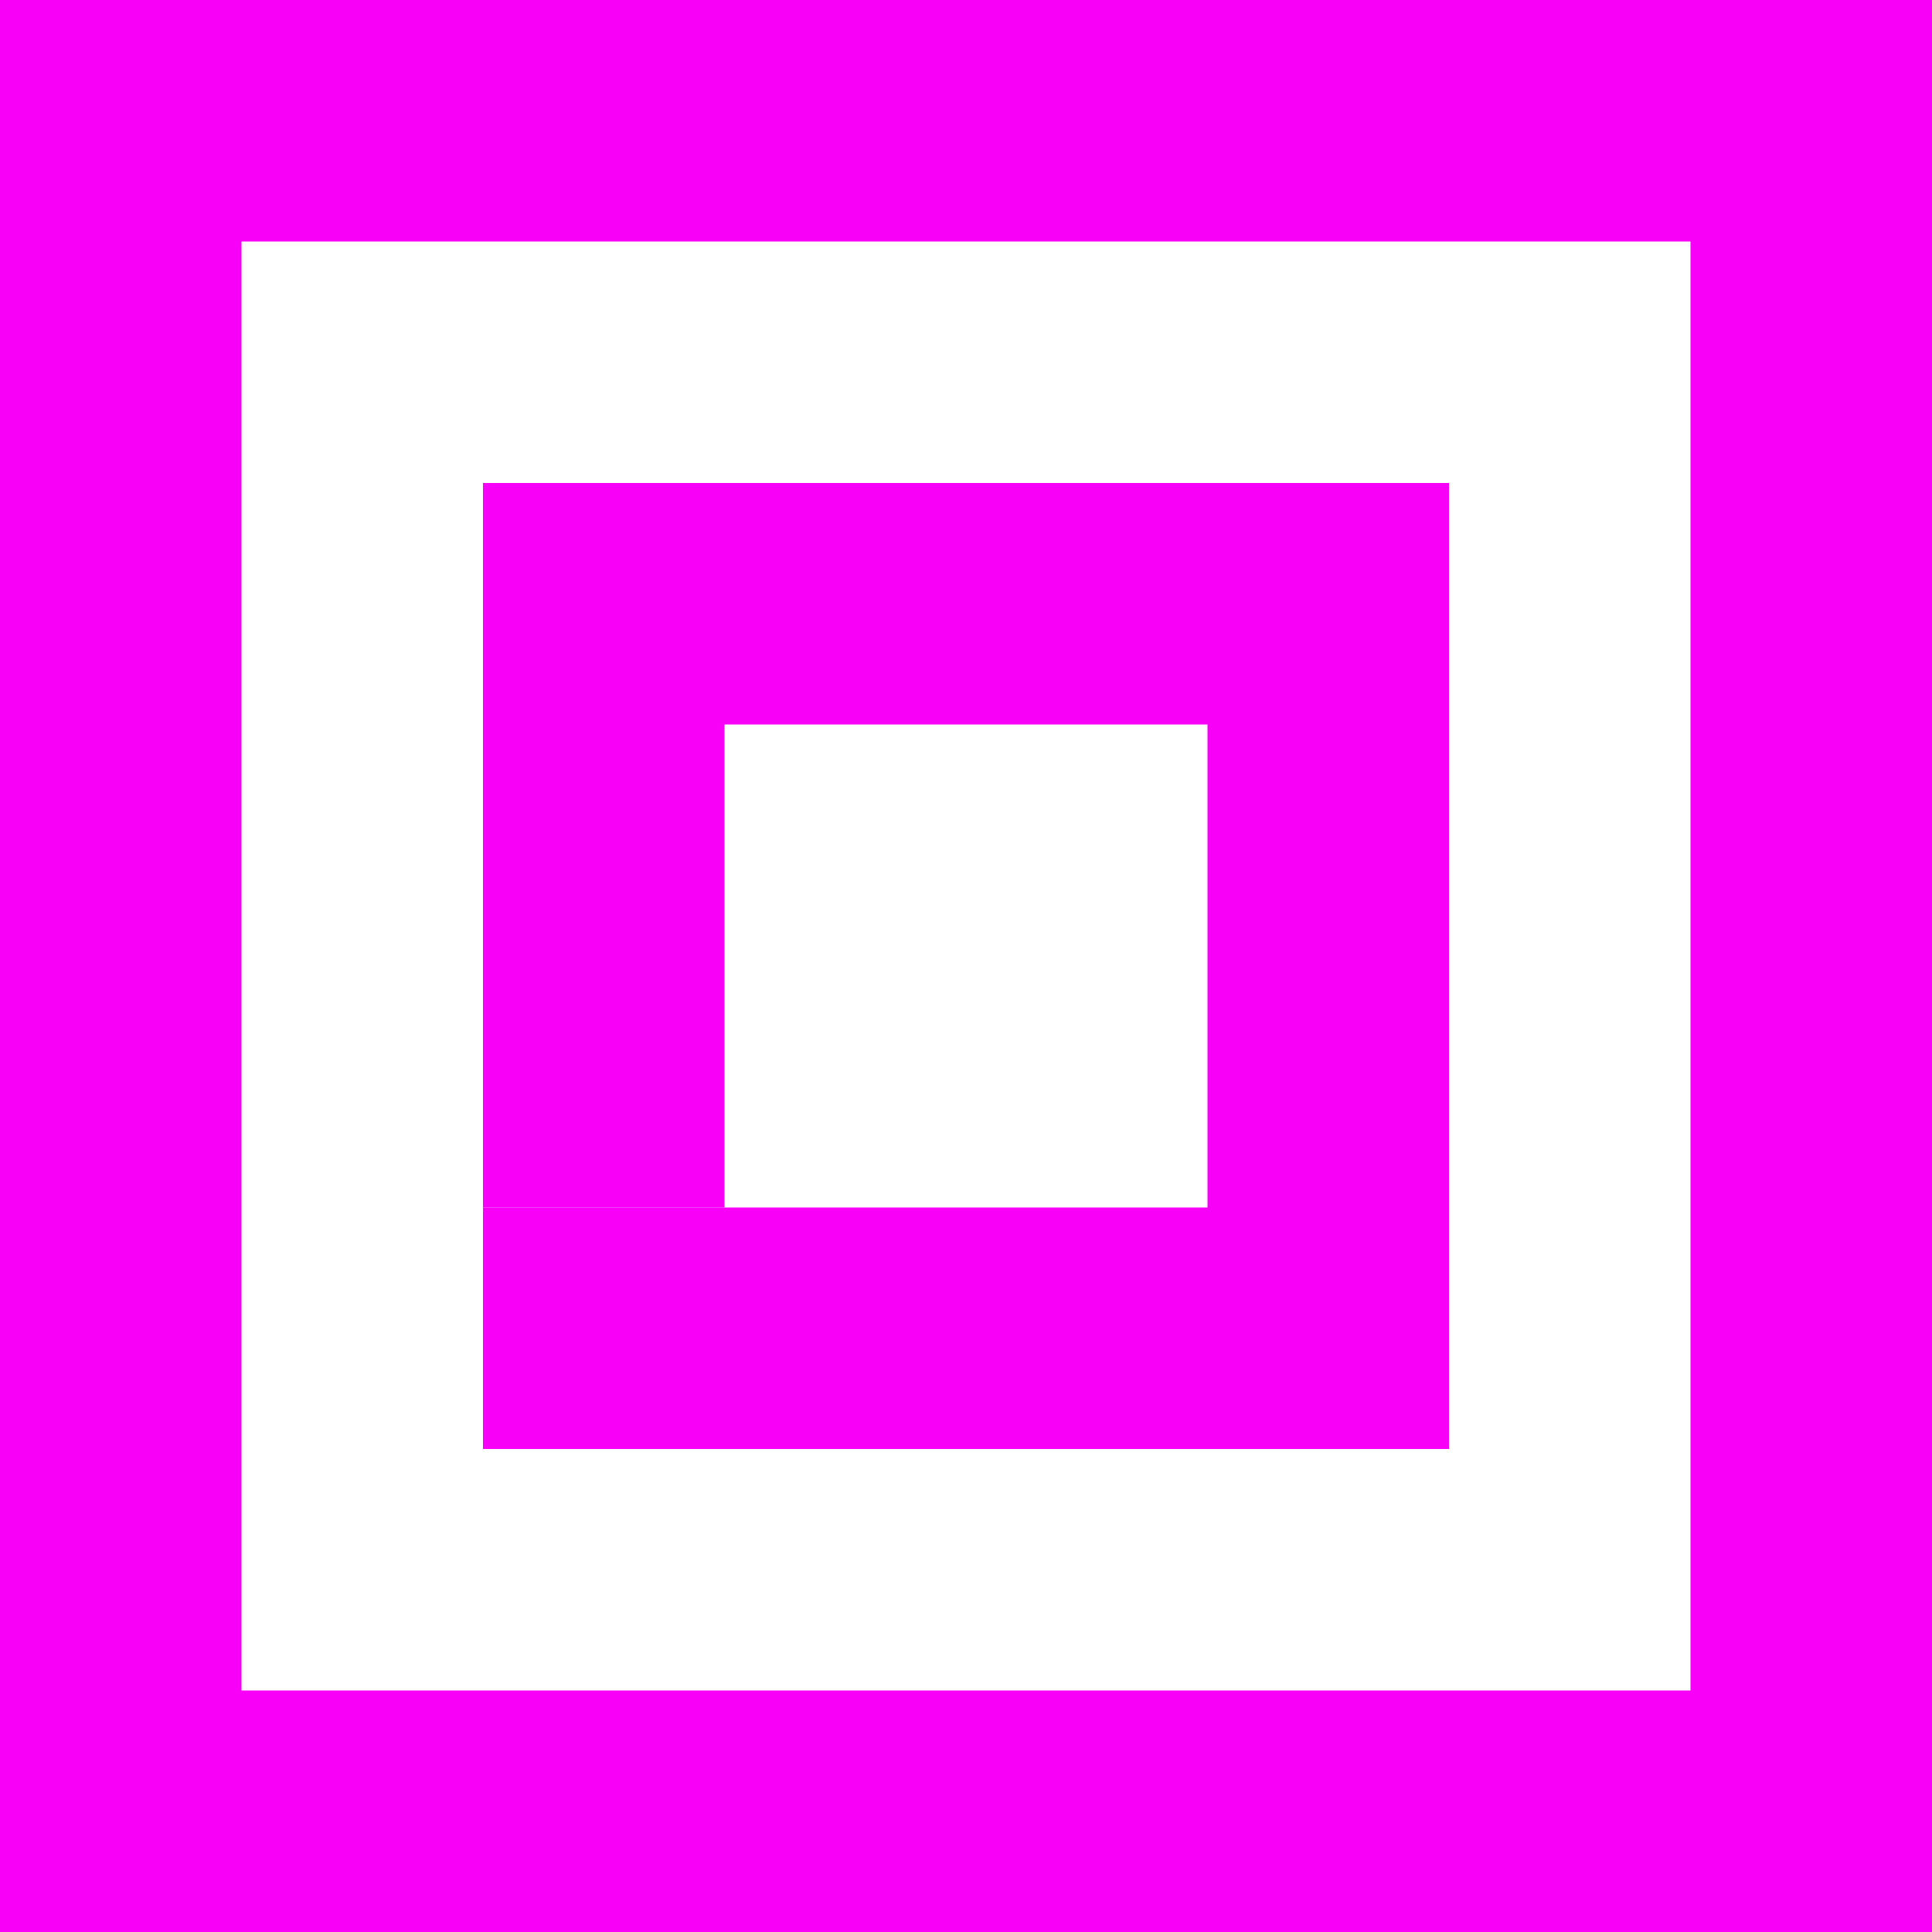
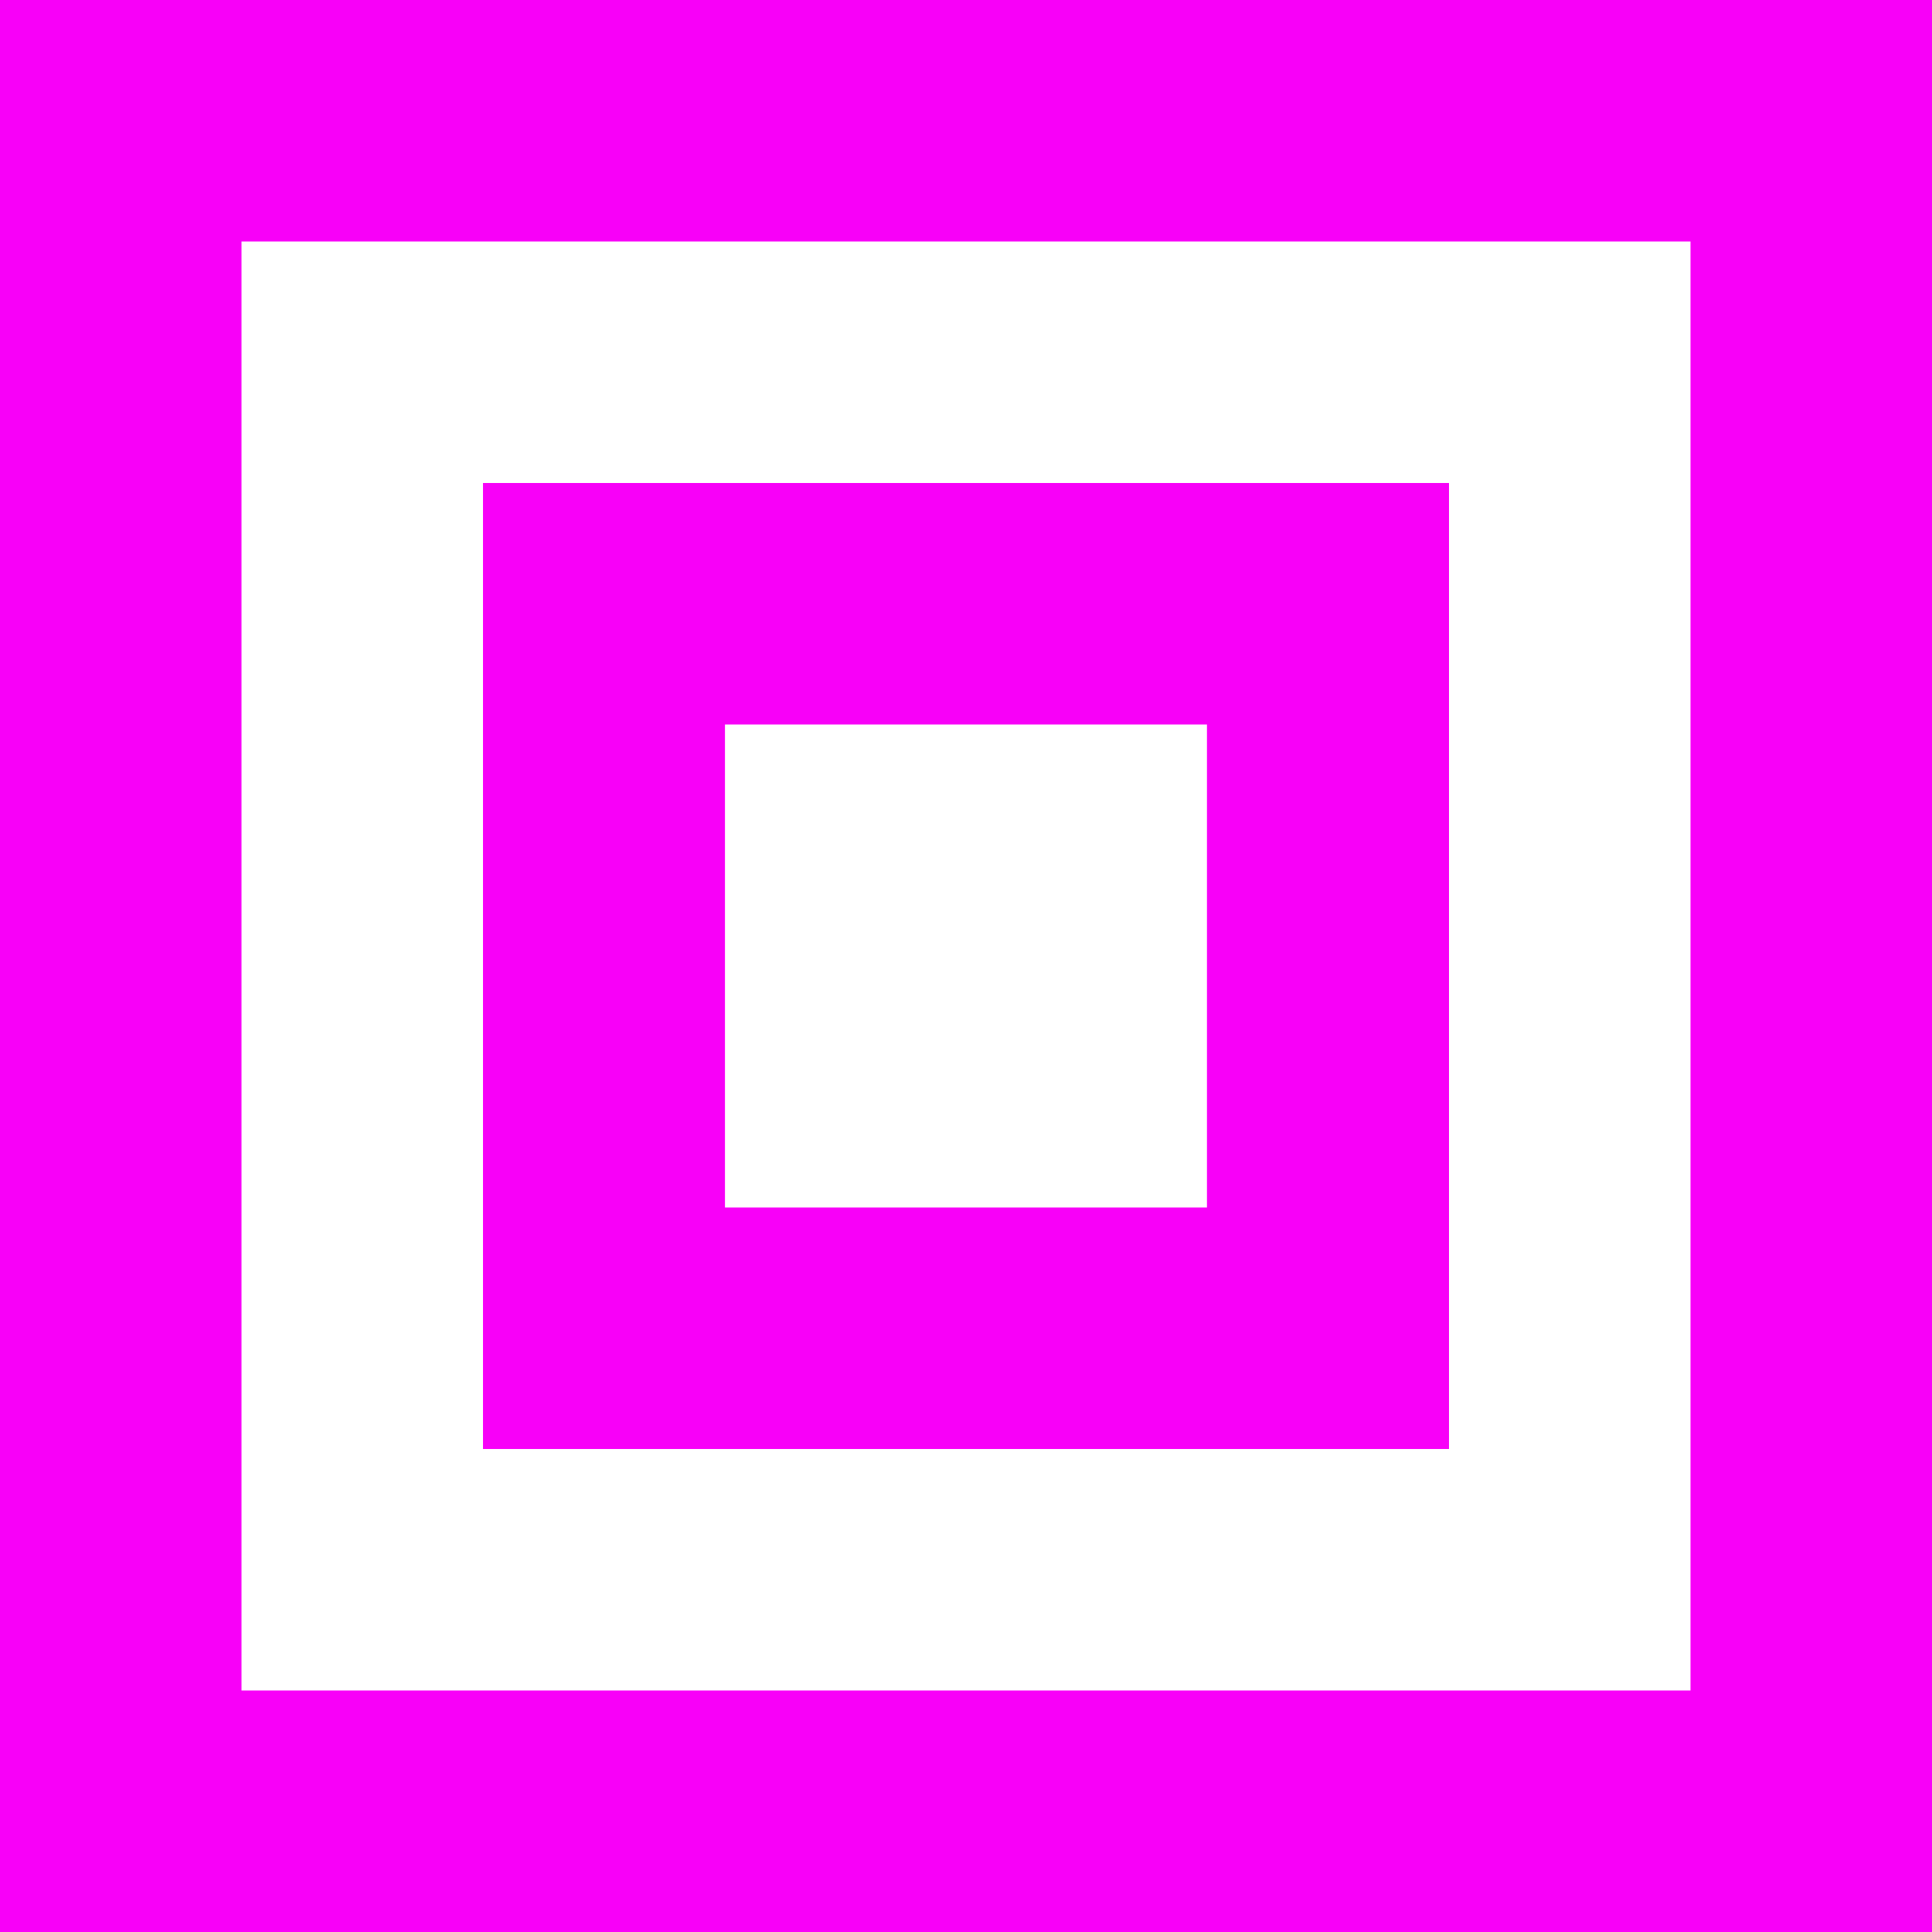
<svg xmlns="http://www.w3.org/2000/svg" version="1.1" width="144" height="144" viewBox="0,0,144,144">
  <g transform="translate(-168,-108)">
    <g data-paper-data="{&quot;isPaintingLayer&quot;:true}" fill="#f800f8" fill-rule="nonzero" stroke="none" stroke-width="1" stroke-linecap="butt" stroke-linejoin="miter" stroke-miterlimit="10" stroke-dasharray="" stroke-dashoffset="0" style="mix-blend-mode: normal">
      <path d="M312,108v144h-144v-144h126zM294,126h-108v108h108z" />
      <path d="M276,144v18h-54v36h-18v-36v-18z" />
      <path d="M276,144v18v36v18h-72v-18h54v-36v-18z" />
+       <path d="M204,216v-72h18.035v72z" />
+       <path d="M257.959,216v-72h18.041v72z" />
    </g>
  </g>
</svg>
